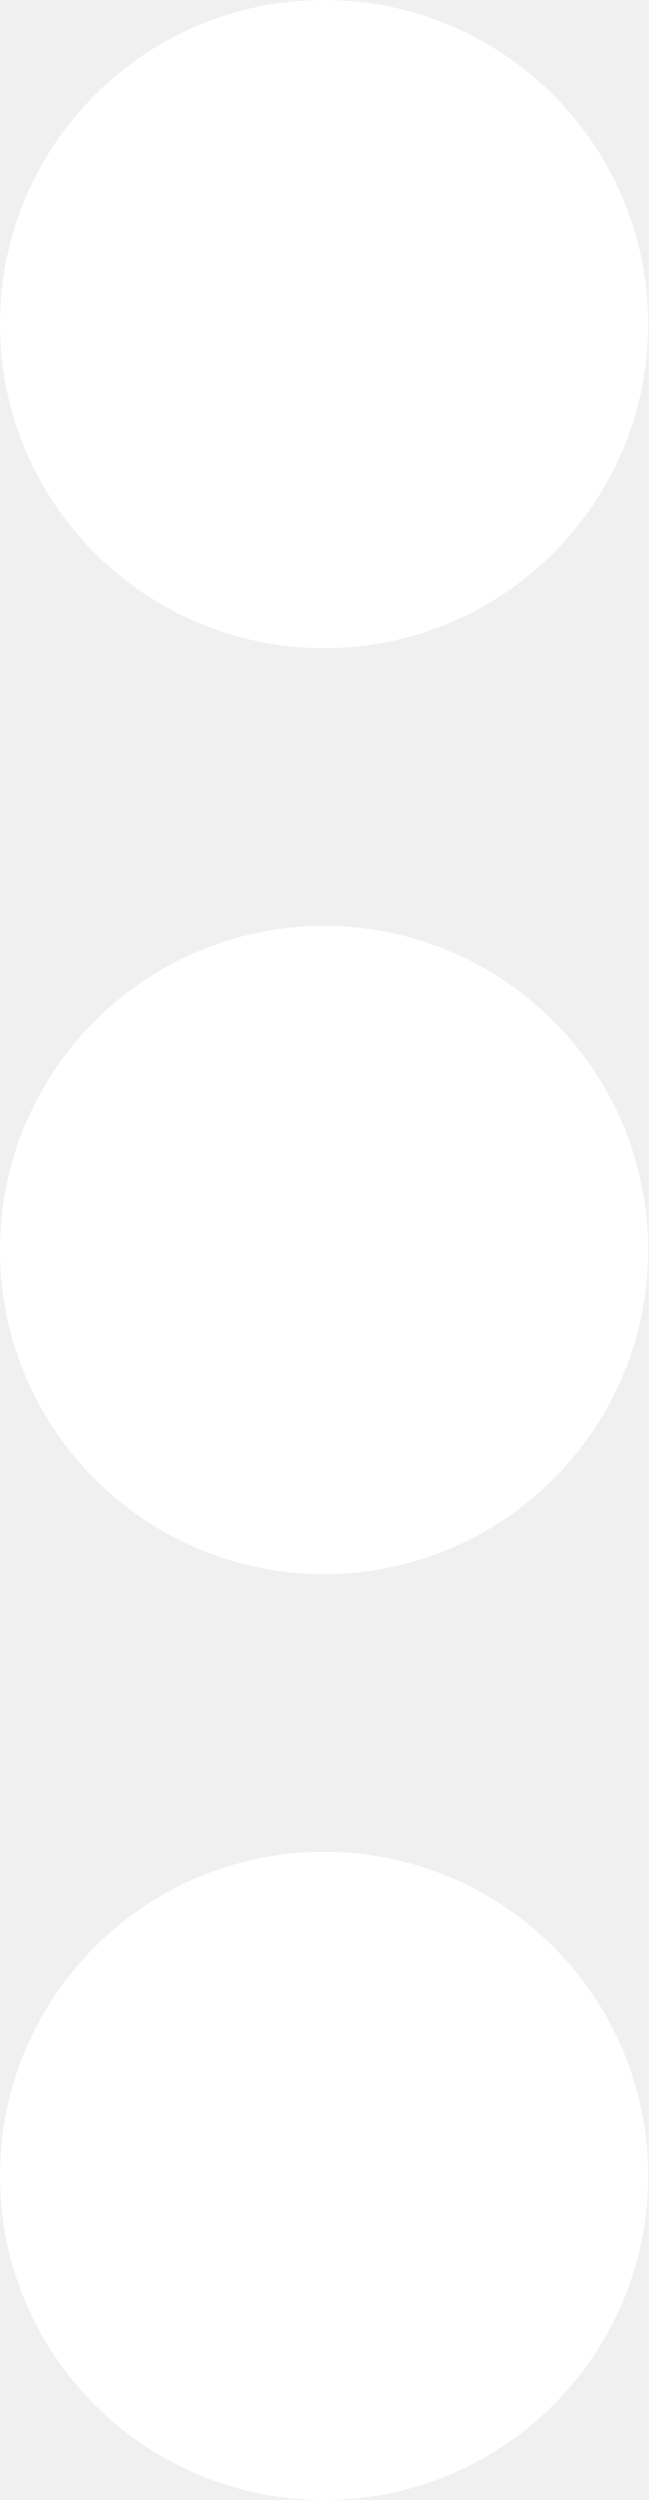
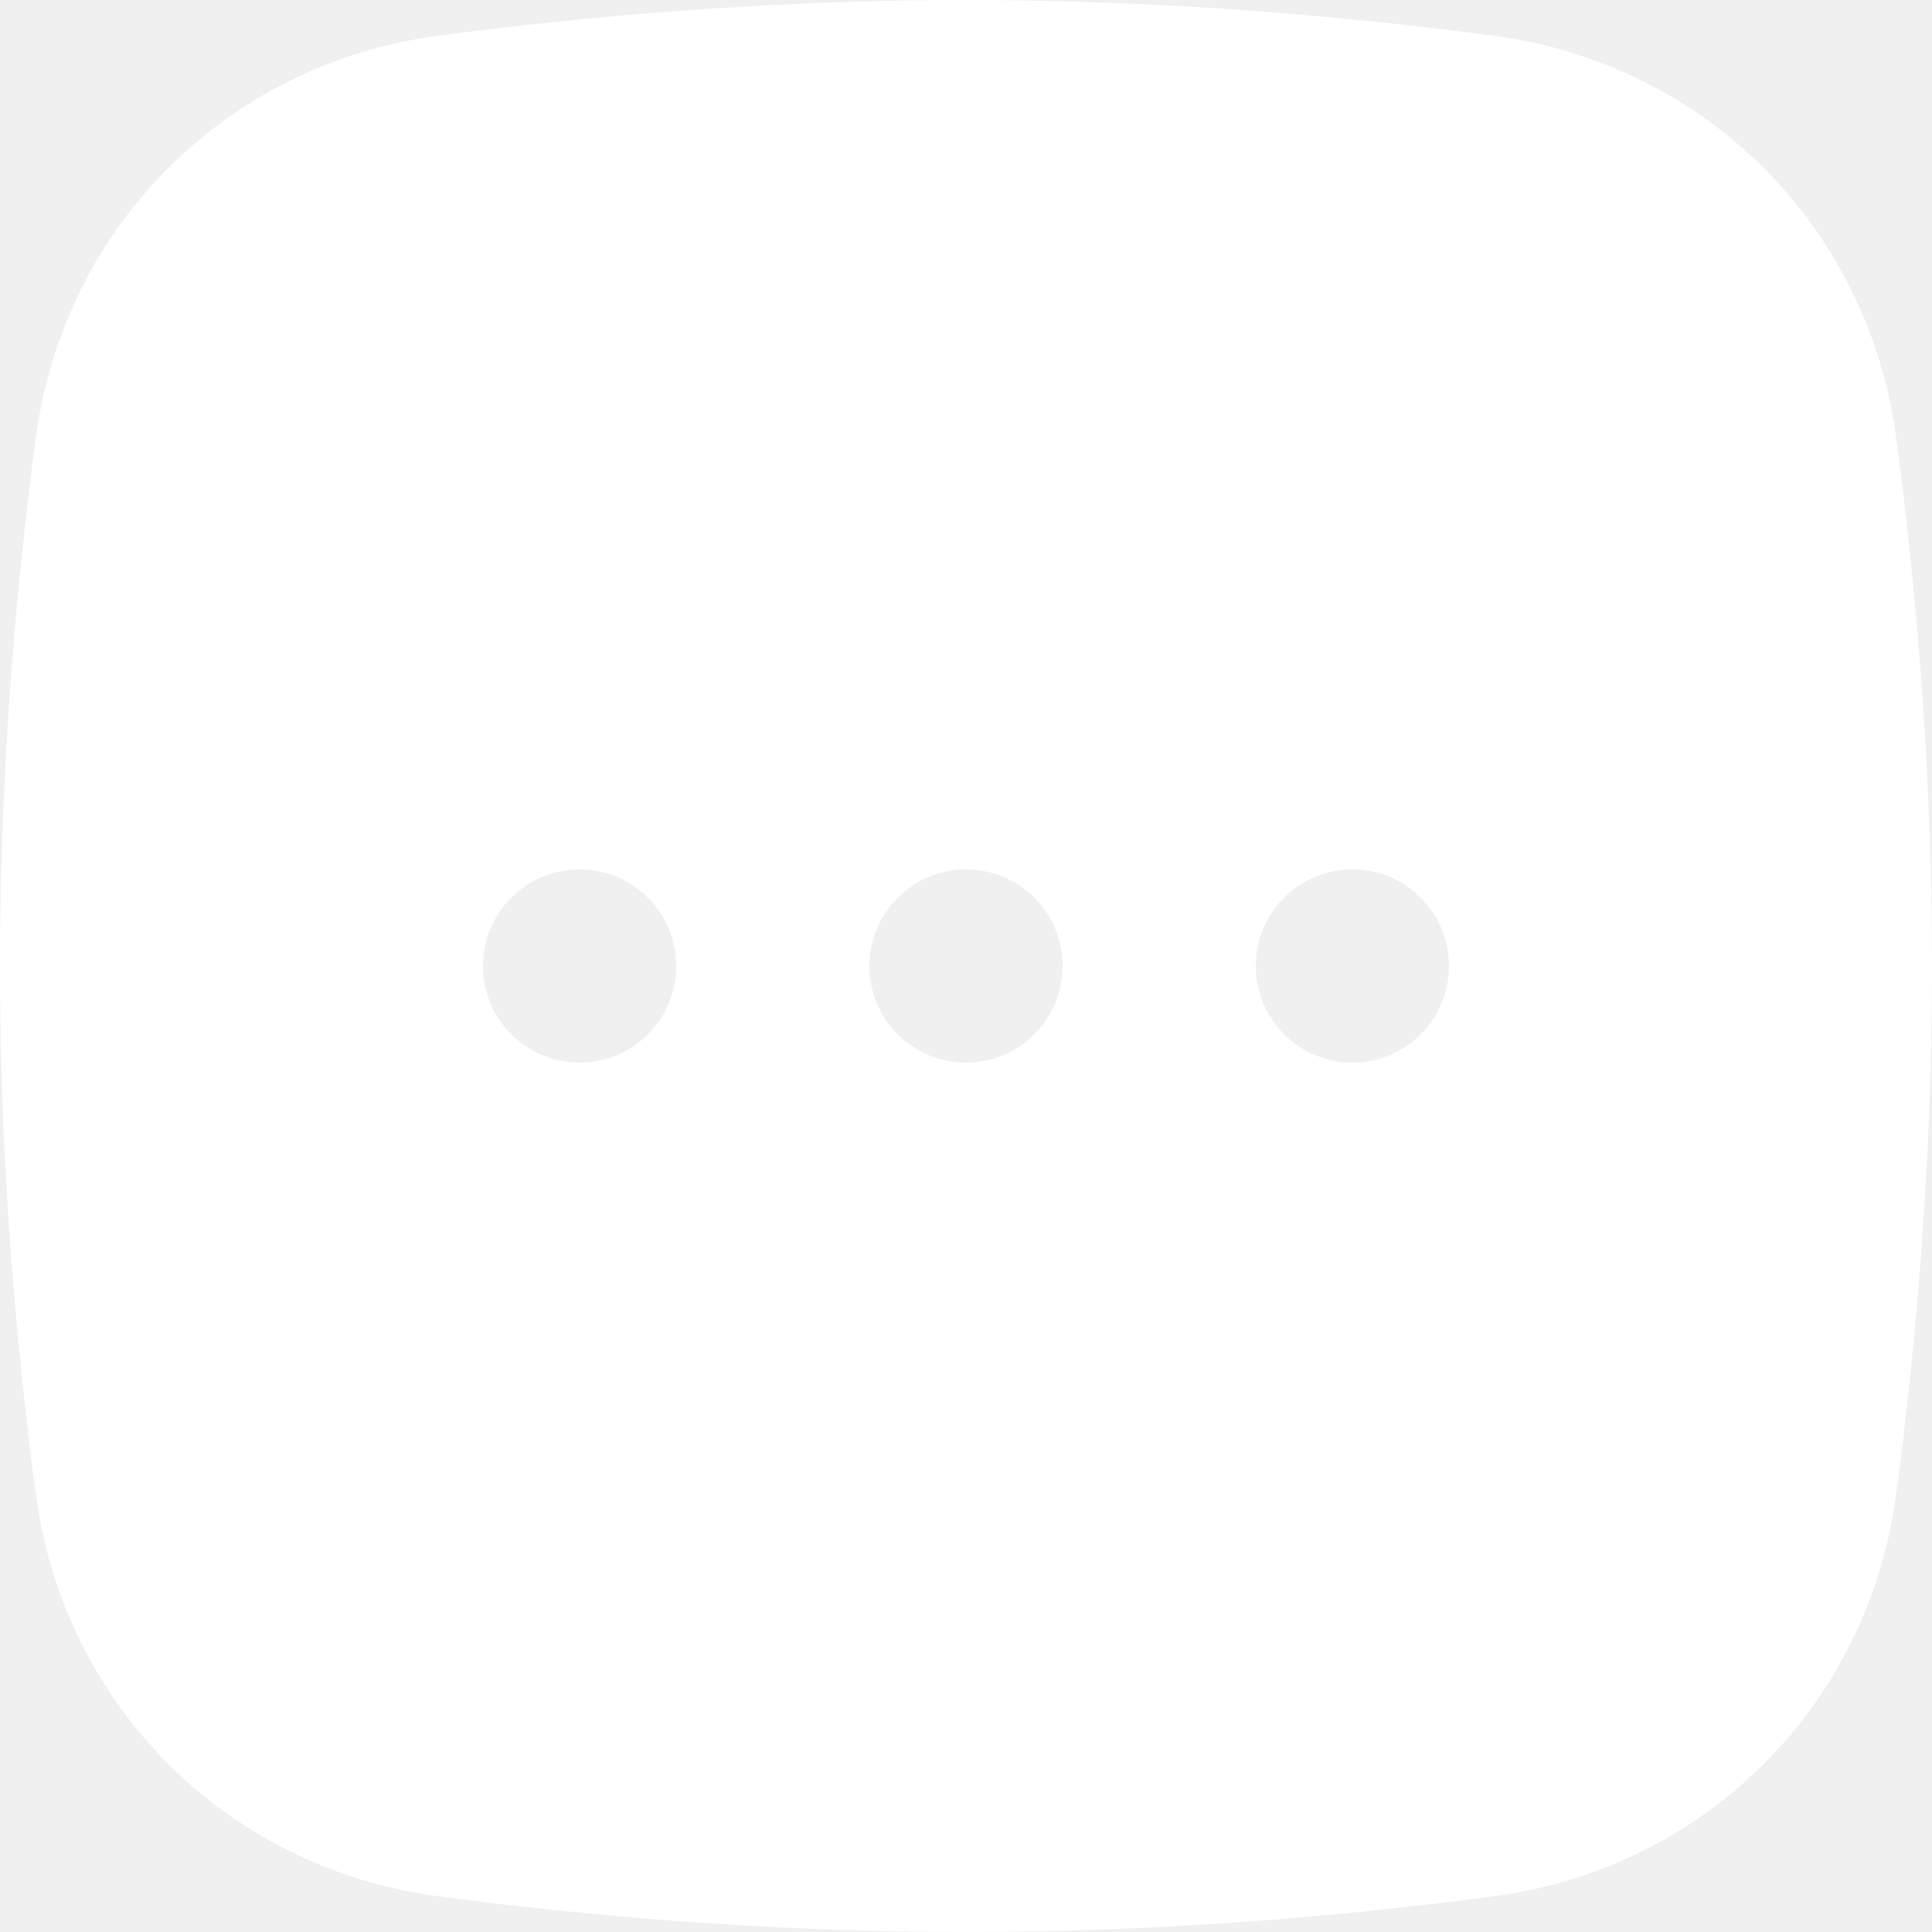
- <svg xmlns="http://www.w3.org/2000/svg" width="7px" height="27px" viewBox="0 0 7 27" version="1.1">
-   <g id="Page-1" stroke="none" stroke-width="1" fill="none" fill-rule="evenodd">
-     <g id="Mobile" transform="translate(-184, -393)" fill="#FFFFFF">
-       <g id="Group" transform="translate(184, 393)">
-         <circle id="Oval" cx="3.5" cy="3.5" r="3.5" />
-         <circle id="Oval-Copy" cx="3.5" cy="13.5" r="3.5" />
-         <circle id="Oval-Copy-2" cx="3.5" cy="23.5" r="3.5" />
+ <svg xmlns="http://www.w3.org/2000/svg" width="20px" height="20px" viewBox="0 0 20 20" version="1.1">
+   <g id="UI" stroke="none" stroke-width="1" fill="none" fill-rule="evenodd">
+     <g id="Profile" transform="translate(-337, -52)" fill="#FFFFFF">
+       <g id="Top-Nav-Bar" transform="translate(24, 42)">
+         <g id="profile-menu" transform="translate(311, 8)">
+           <g id="Options-Square" transform="translate(2, 2)">
+             <path d="M0.369,4.542 C0.659,2.345 2.345,0.659 4.542,0.369 C6.052,0.17 7.941,0 10,0 C12.059,0 13.948,0.17 15.458,0.369 C17.655,0.659 19.341,2.345 19.631,4.542 C19.831,6.052 20,7.941 20,10 C20,12.059 19.831,13.948 19.631,15.458 C19.341,17.655 17.655,19.341 15.458,19.631 C13.948,19.831 12.059,20 10,20 C7.941,20 6.052,19.831 4.542,19.631 C2.345,19.341 0.659,17.655 0.369,15.458 C0.17,13.948 0,12.059 0,10 C0,7.941 0.17,6.052 0.369,4.542 Z M6,11 C6.552,11 7,10.552 7,10 C7,9.448 6.552,9 6,9 C5.448,9 5,9.448 5,10 C5,10.552 5.448,11 6,11 Z M10,11 C10.552,11 11,10.552 11,10 C11,9.448 10.552,9 10,9 C9.448,9 9,9.448 9,10 C9,10.552 9.448,11 10,11 Z M15,10 C15,10.552 14.552,11 14,11 C13.448,11 13,10.552 13,10 C13,9.448 13.448,9 14,9 C14.552,9 15,9.448 15,10 Z" id="Shape" />
+           </g>
+         </g>
      </g>
    </g>
  </g>
</svg>
